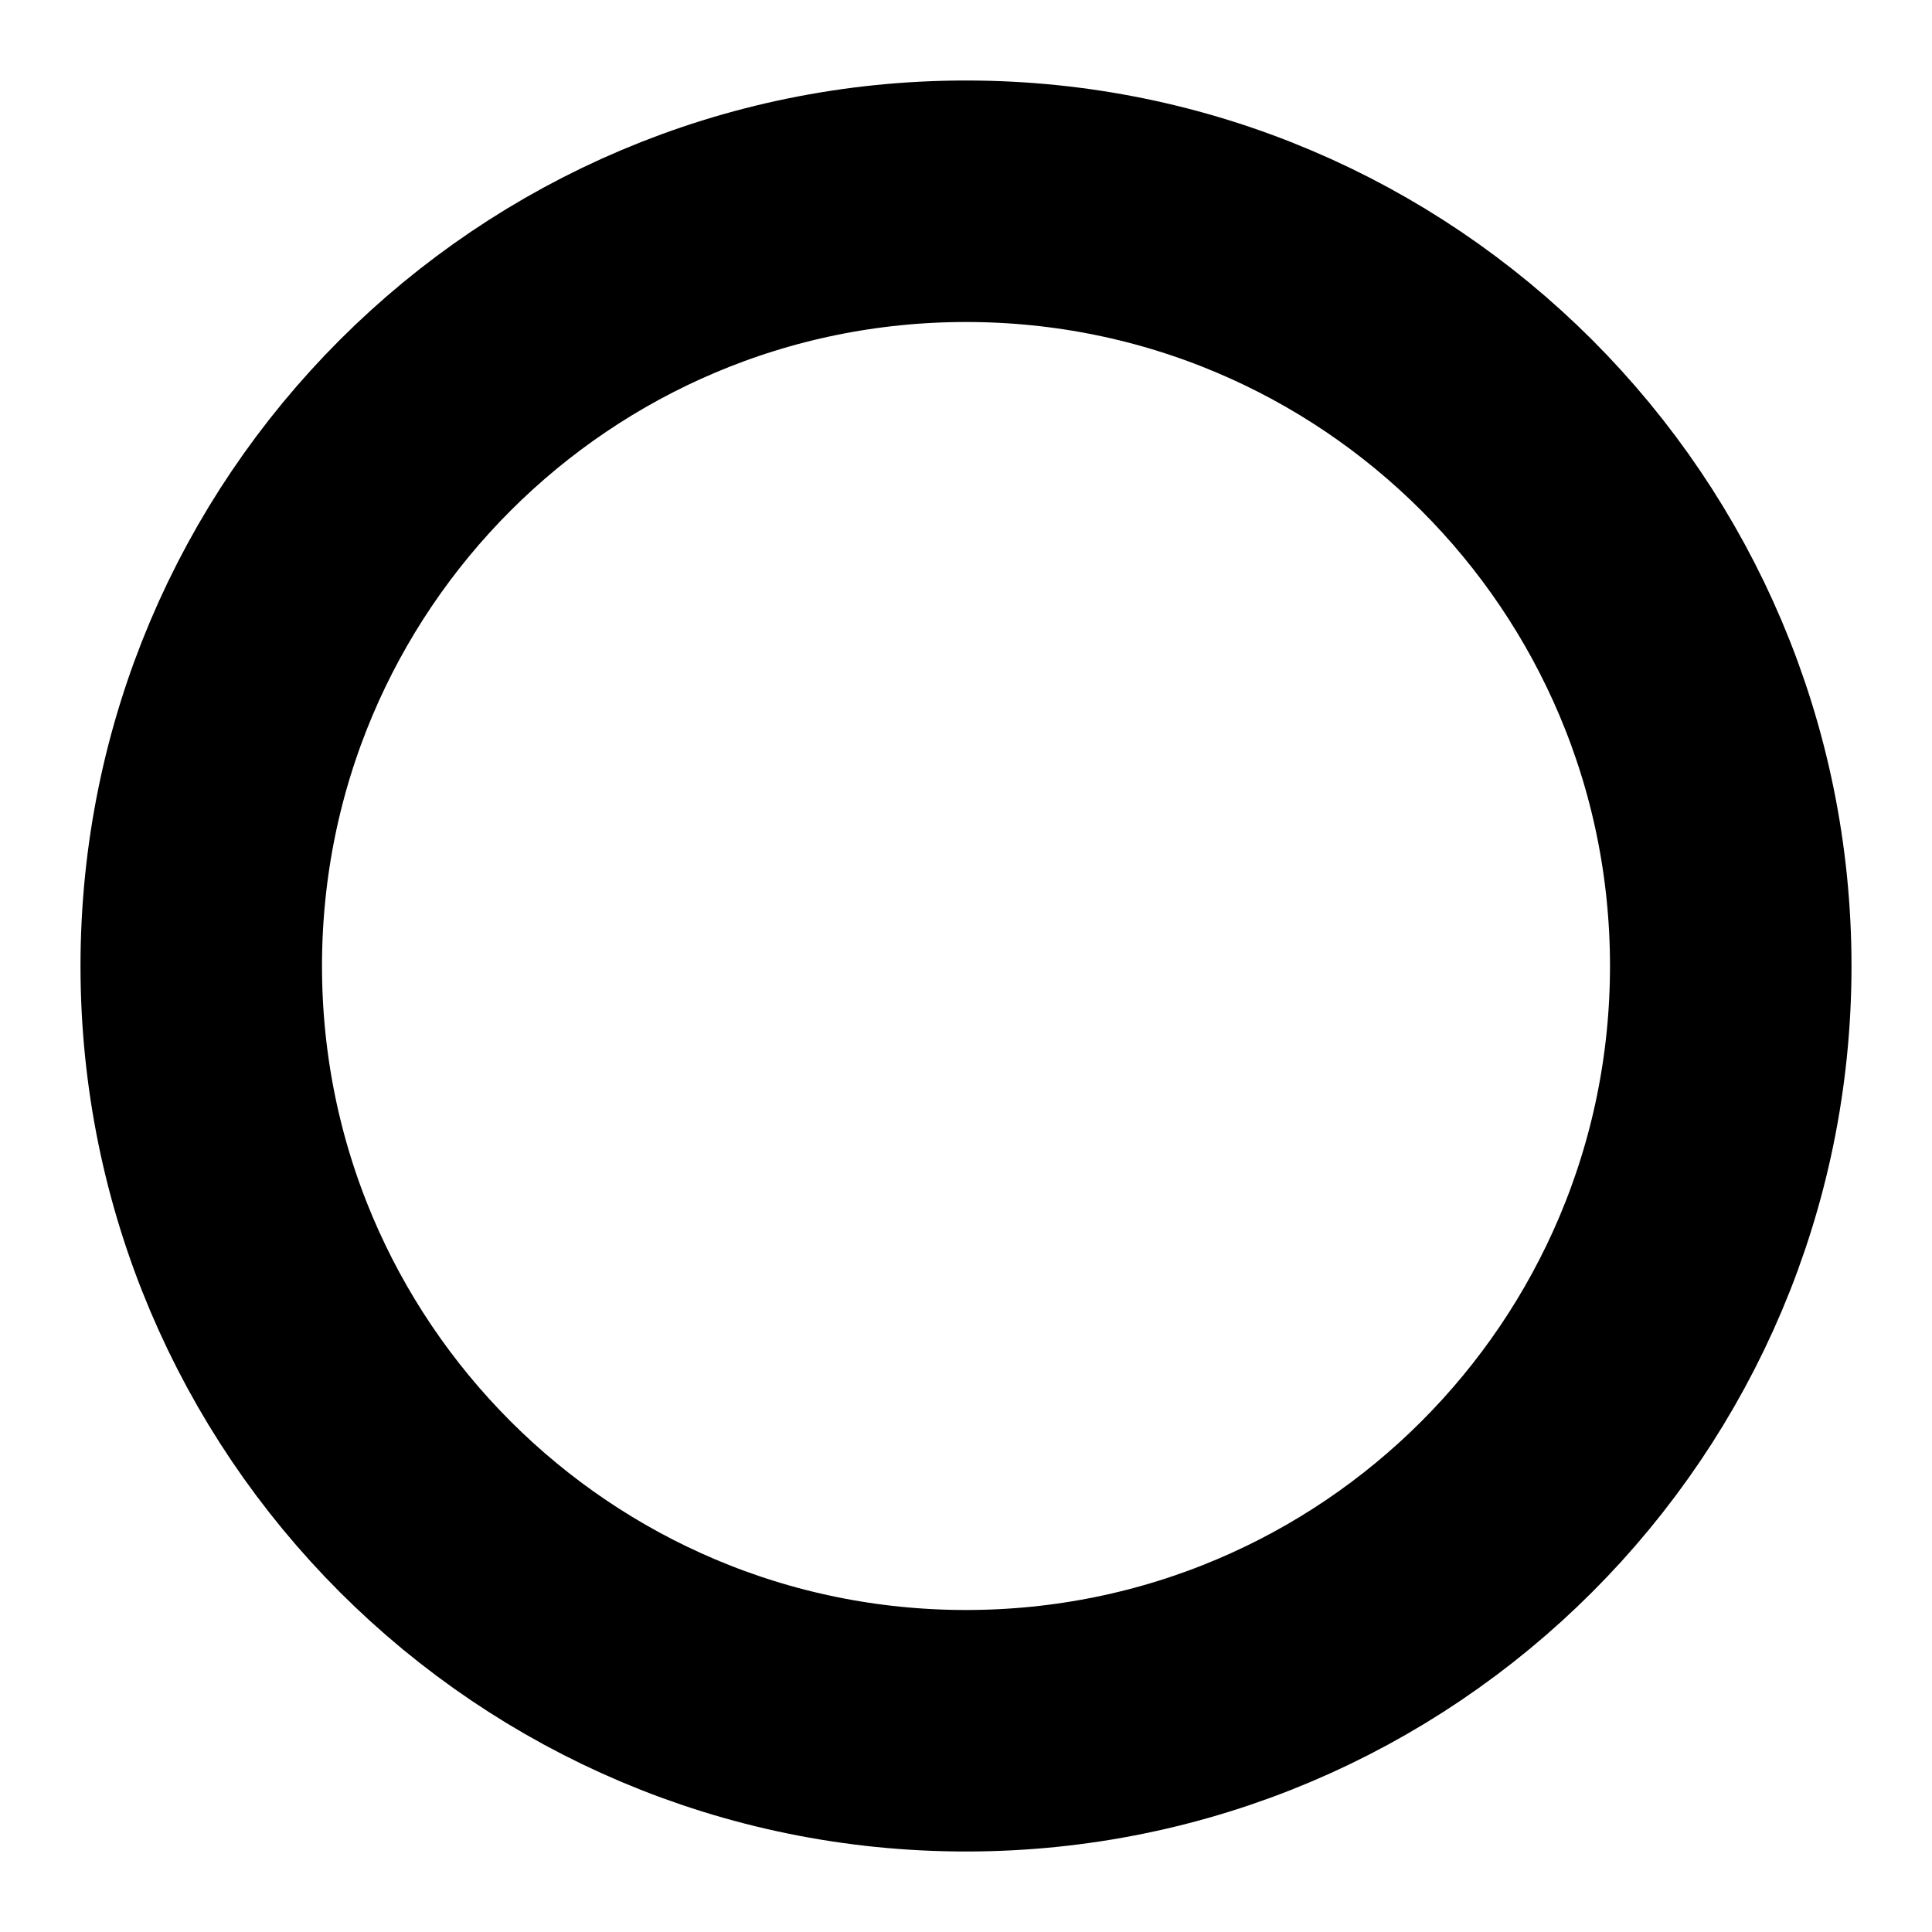
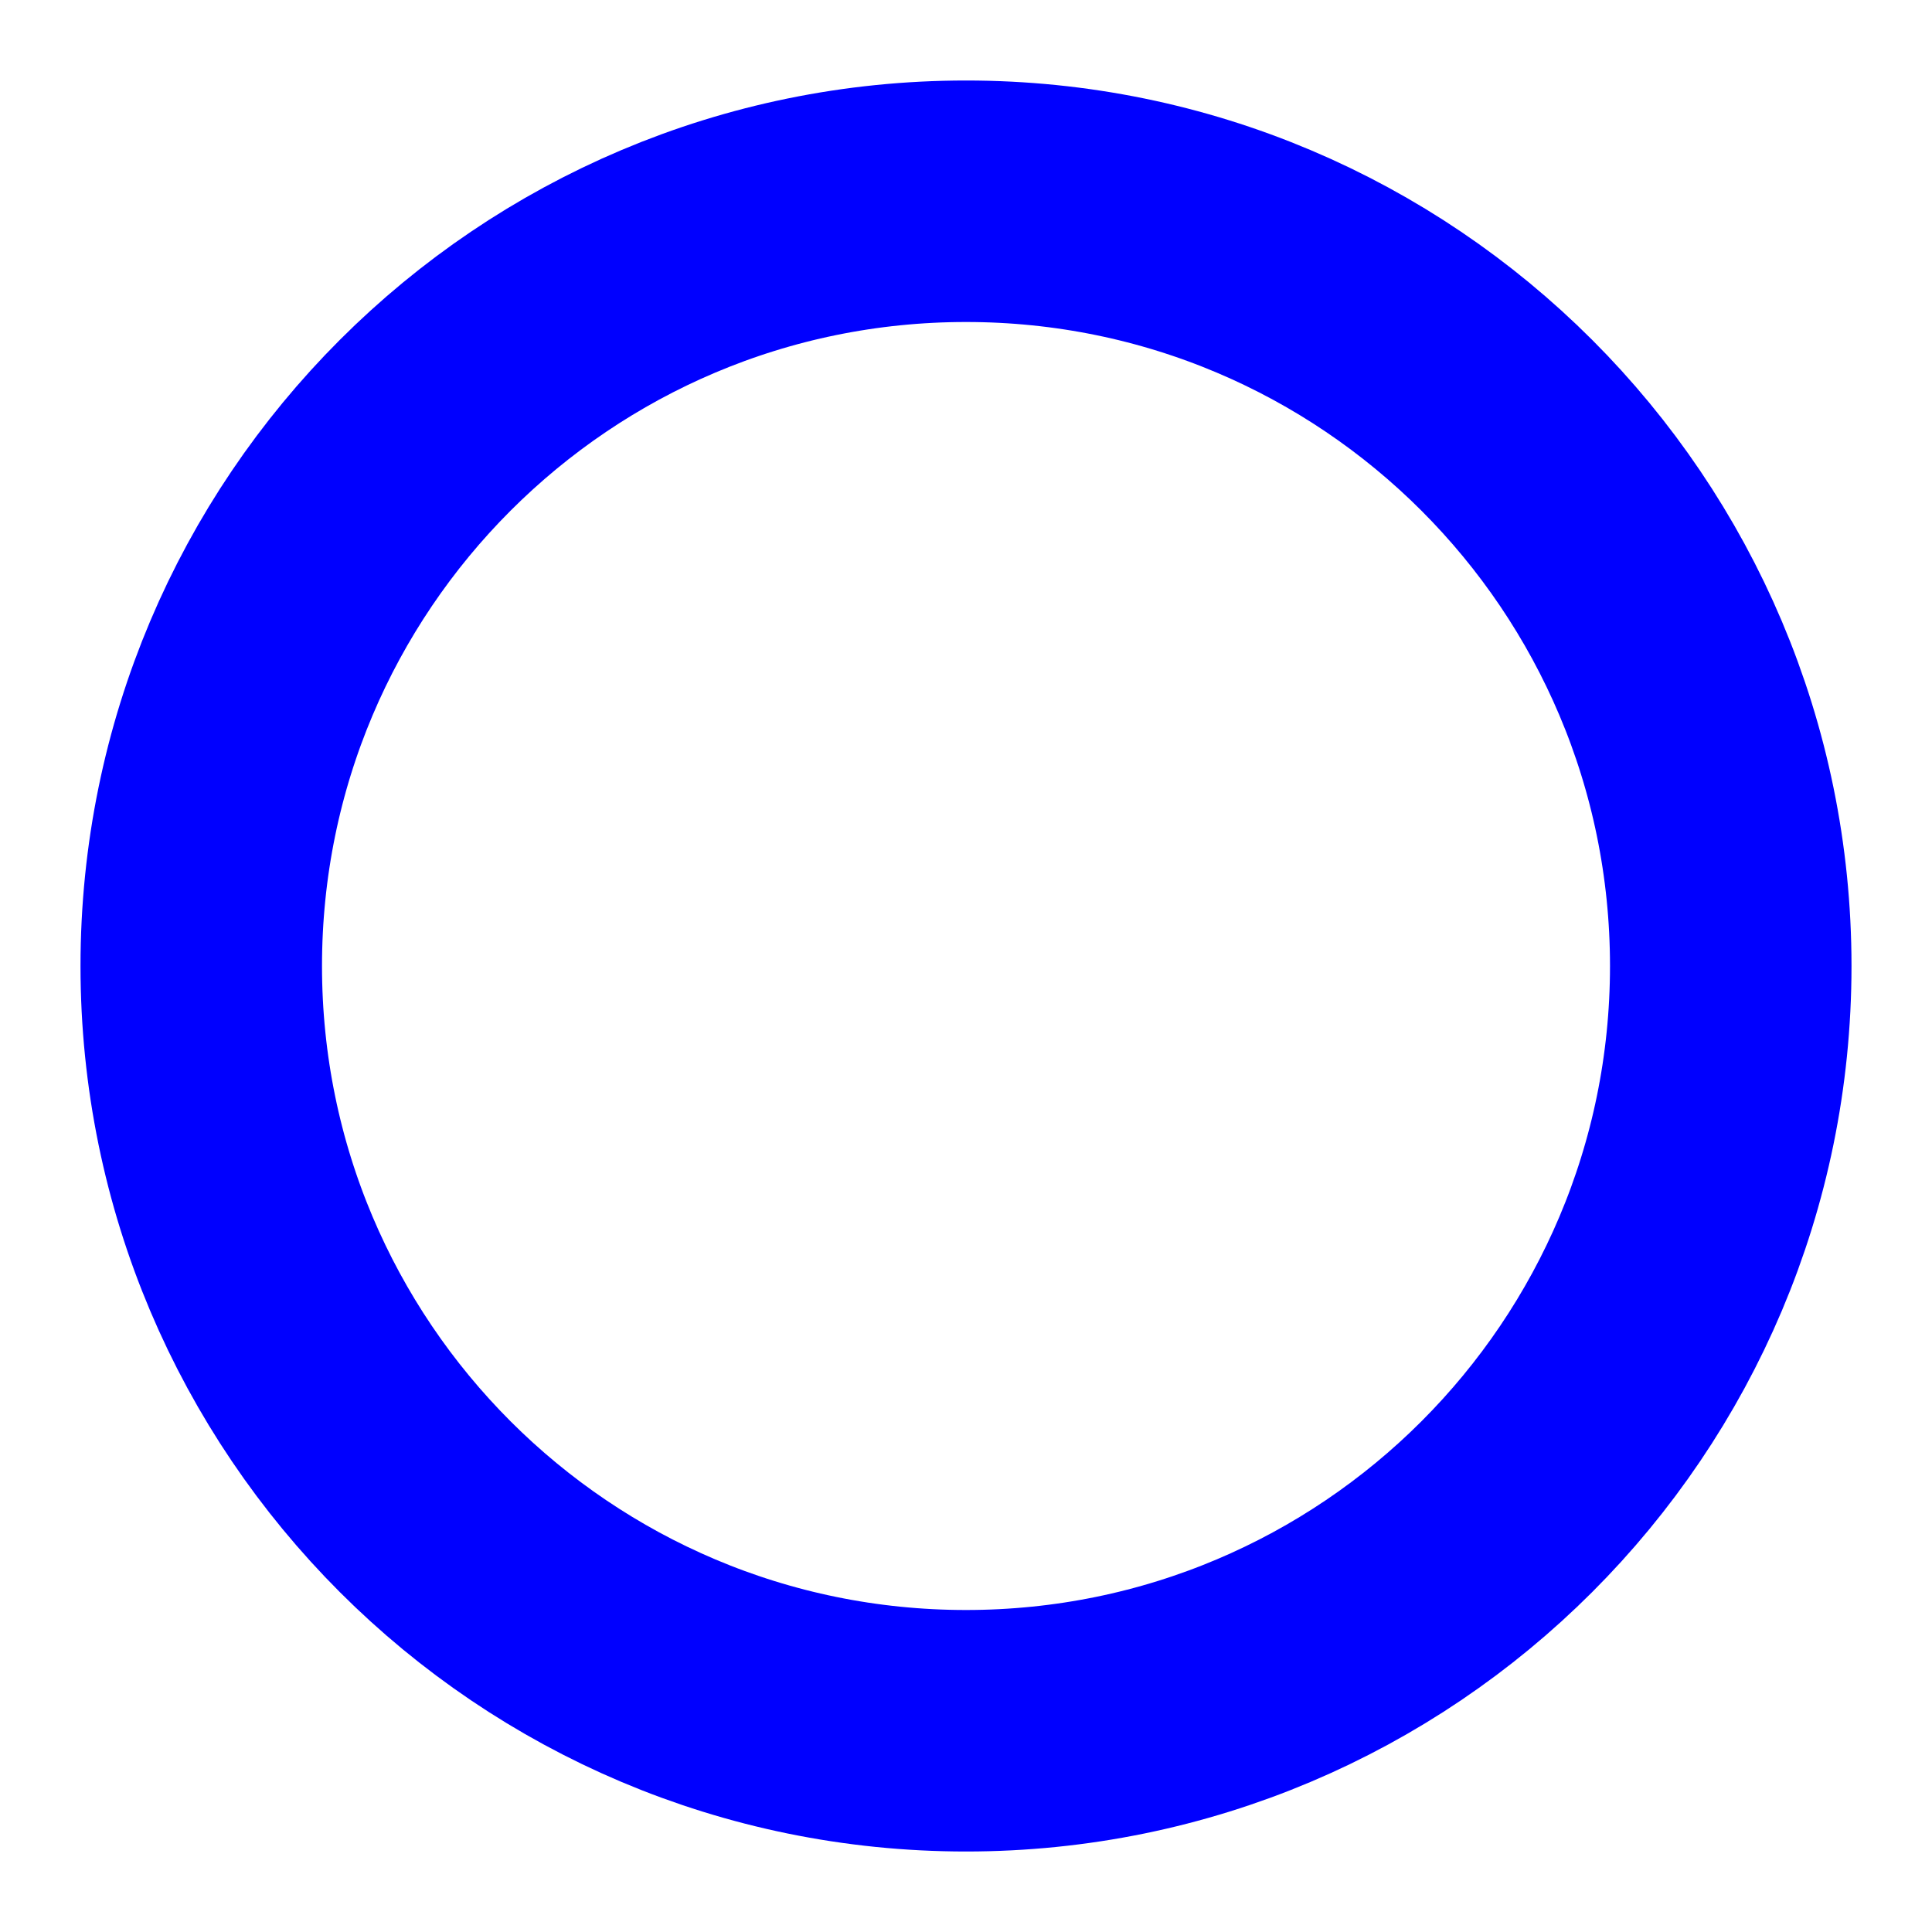
- <svg xmlns="http://www.w3.org/2000/svg" width="24" height="24" stroke="#000" viewBox="0 0 24 24">
+ <svg xmlns="http://www.w3.org/2000/svg" width="24" height="24" stroke="blue" viewBox="0 0 24 24">
  <style>.spinner_V8m1{transform-origin:center;animation:spinner_zKoa 2s linear infinite}.spinner_V8m1 circle{stroke-linecap:round;animation:spinner_YpZS 1.5s ease-in-out infinite}@keyframes spinner_zKoa{100%{transform:rotate(360deg)}}@keyframes spinner_YpZS{0%{stroke-dasharray:0 150;stroke-dashoffset:0}47.5%{stroke-dasharray:42 150;stroke-dashoffset:-16}95%,100%{stroke-dasharray:42 150;stroke-dashoffset:-59}}</style>
  <g class="spinner_V8m1">
    <circle cx="12" cy="12" r="9.5" fill="none" stroke-width="3" />
  </g>
</svg>
